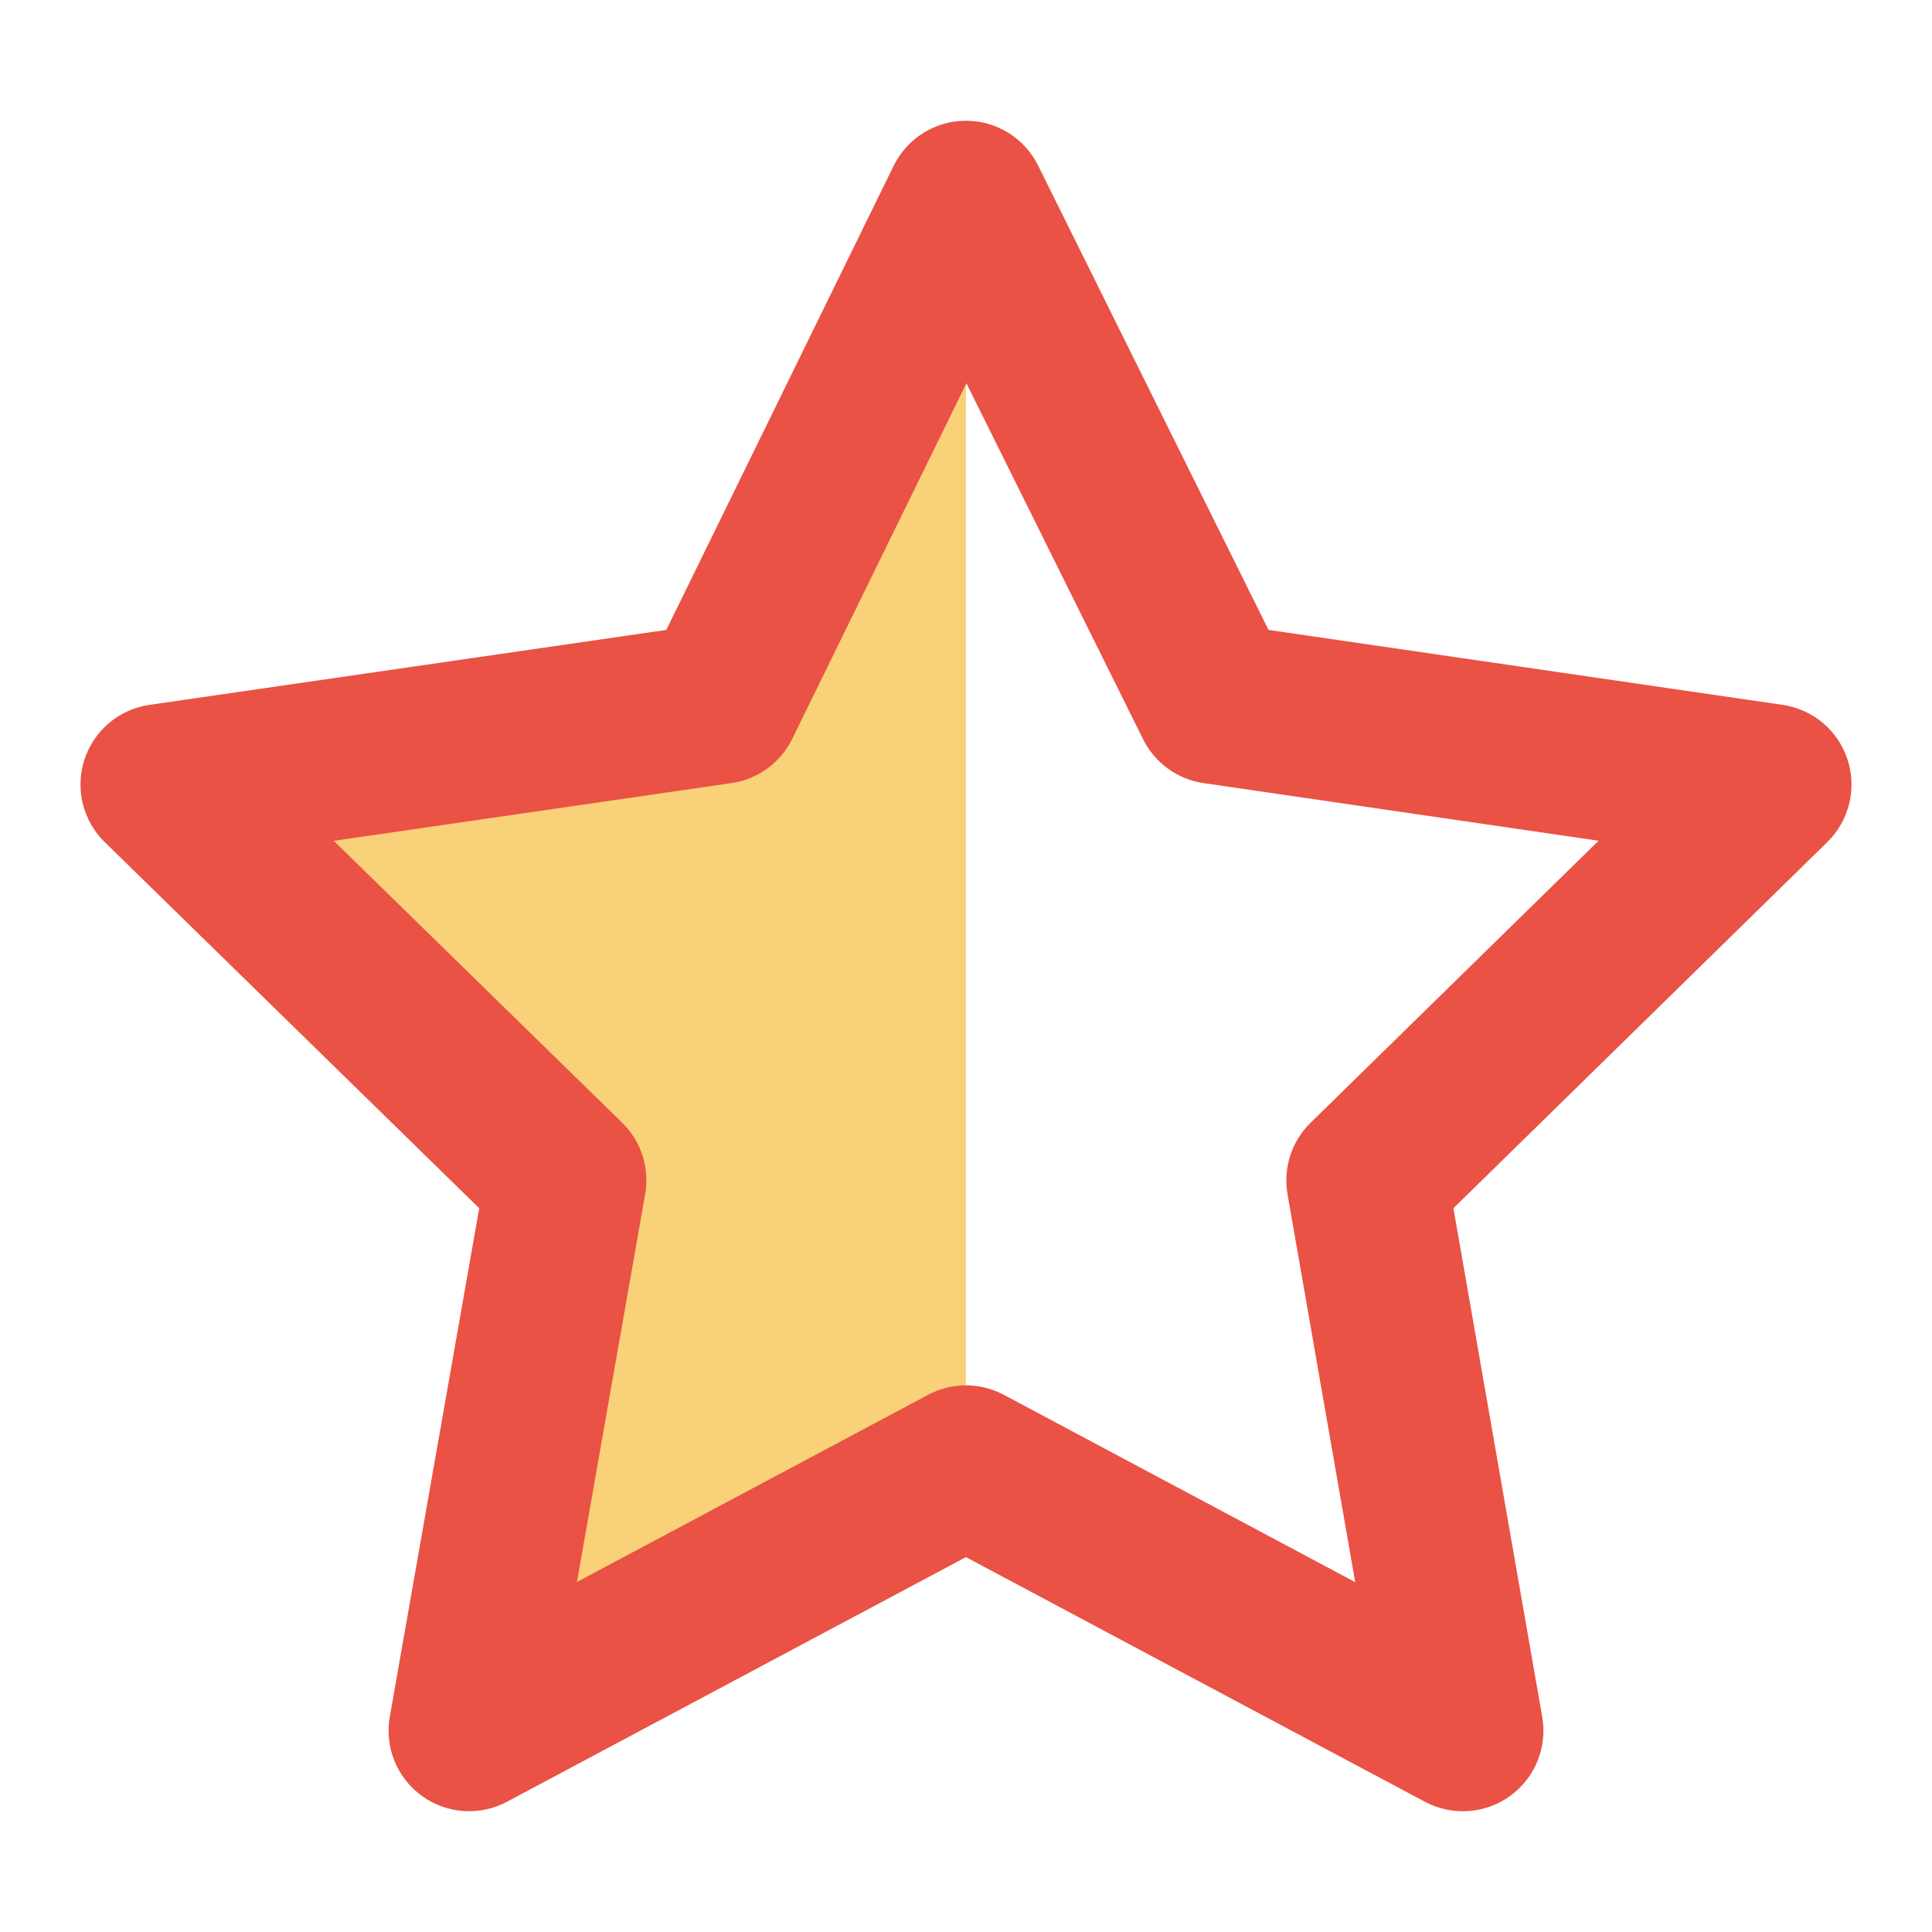
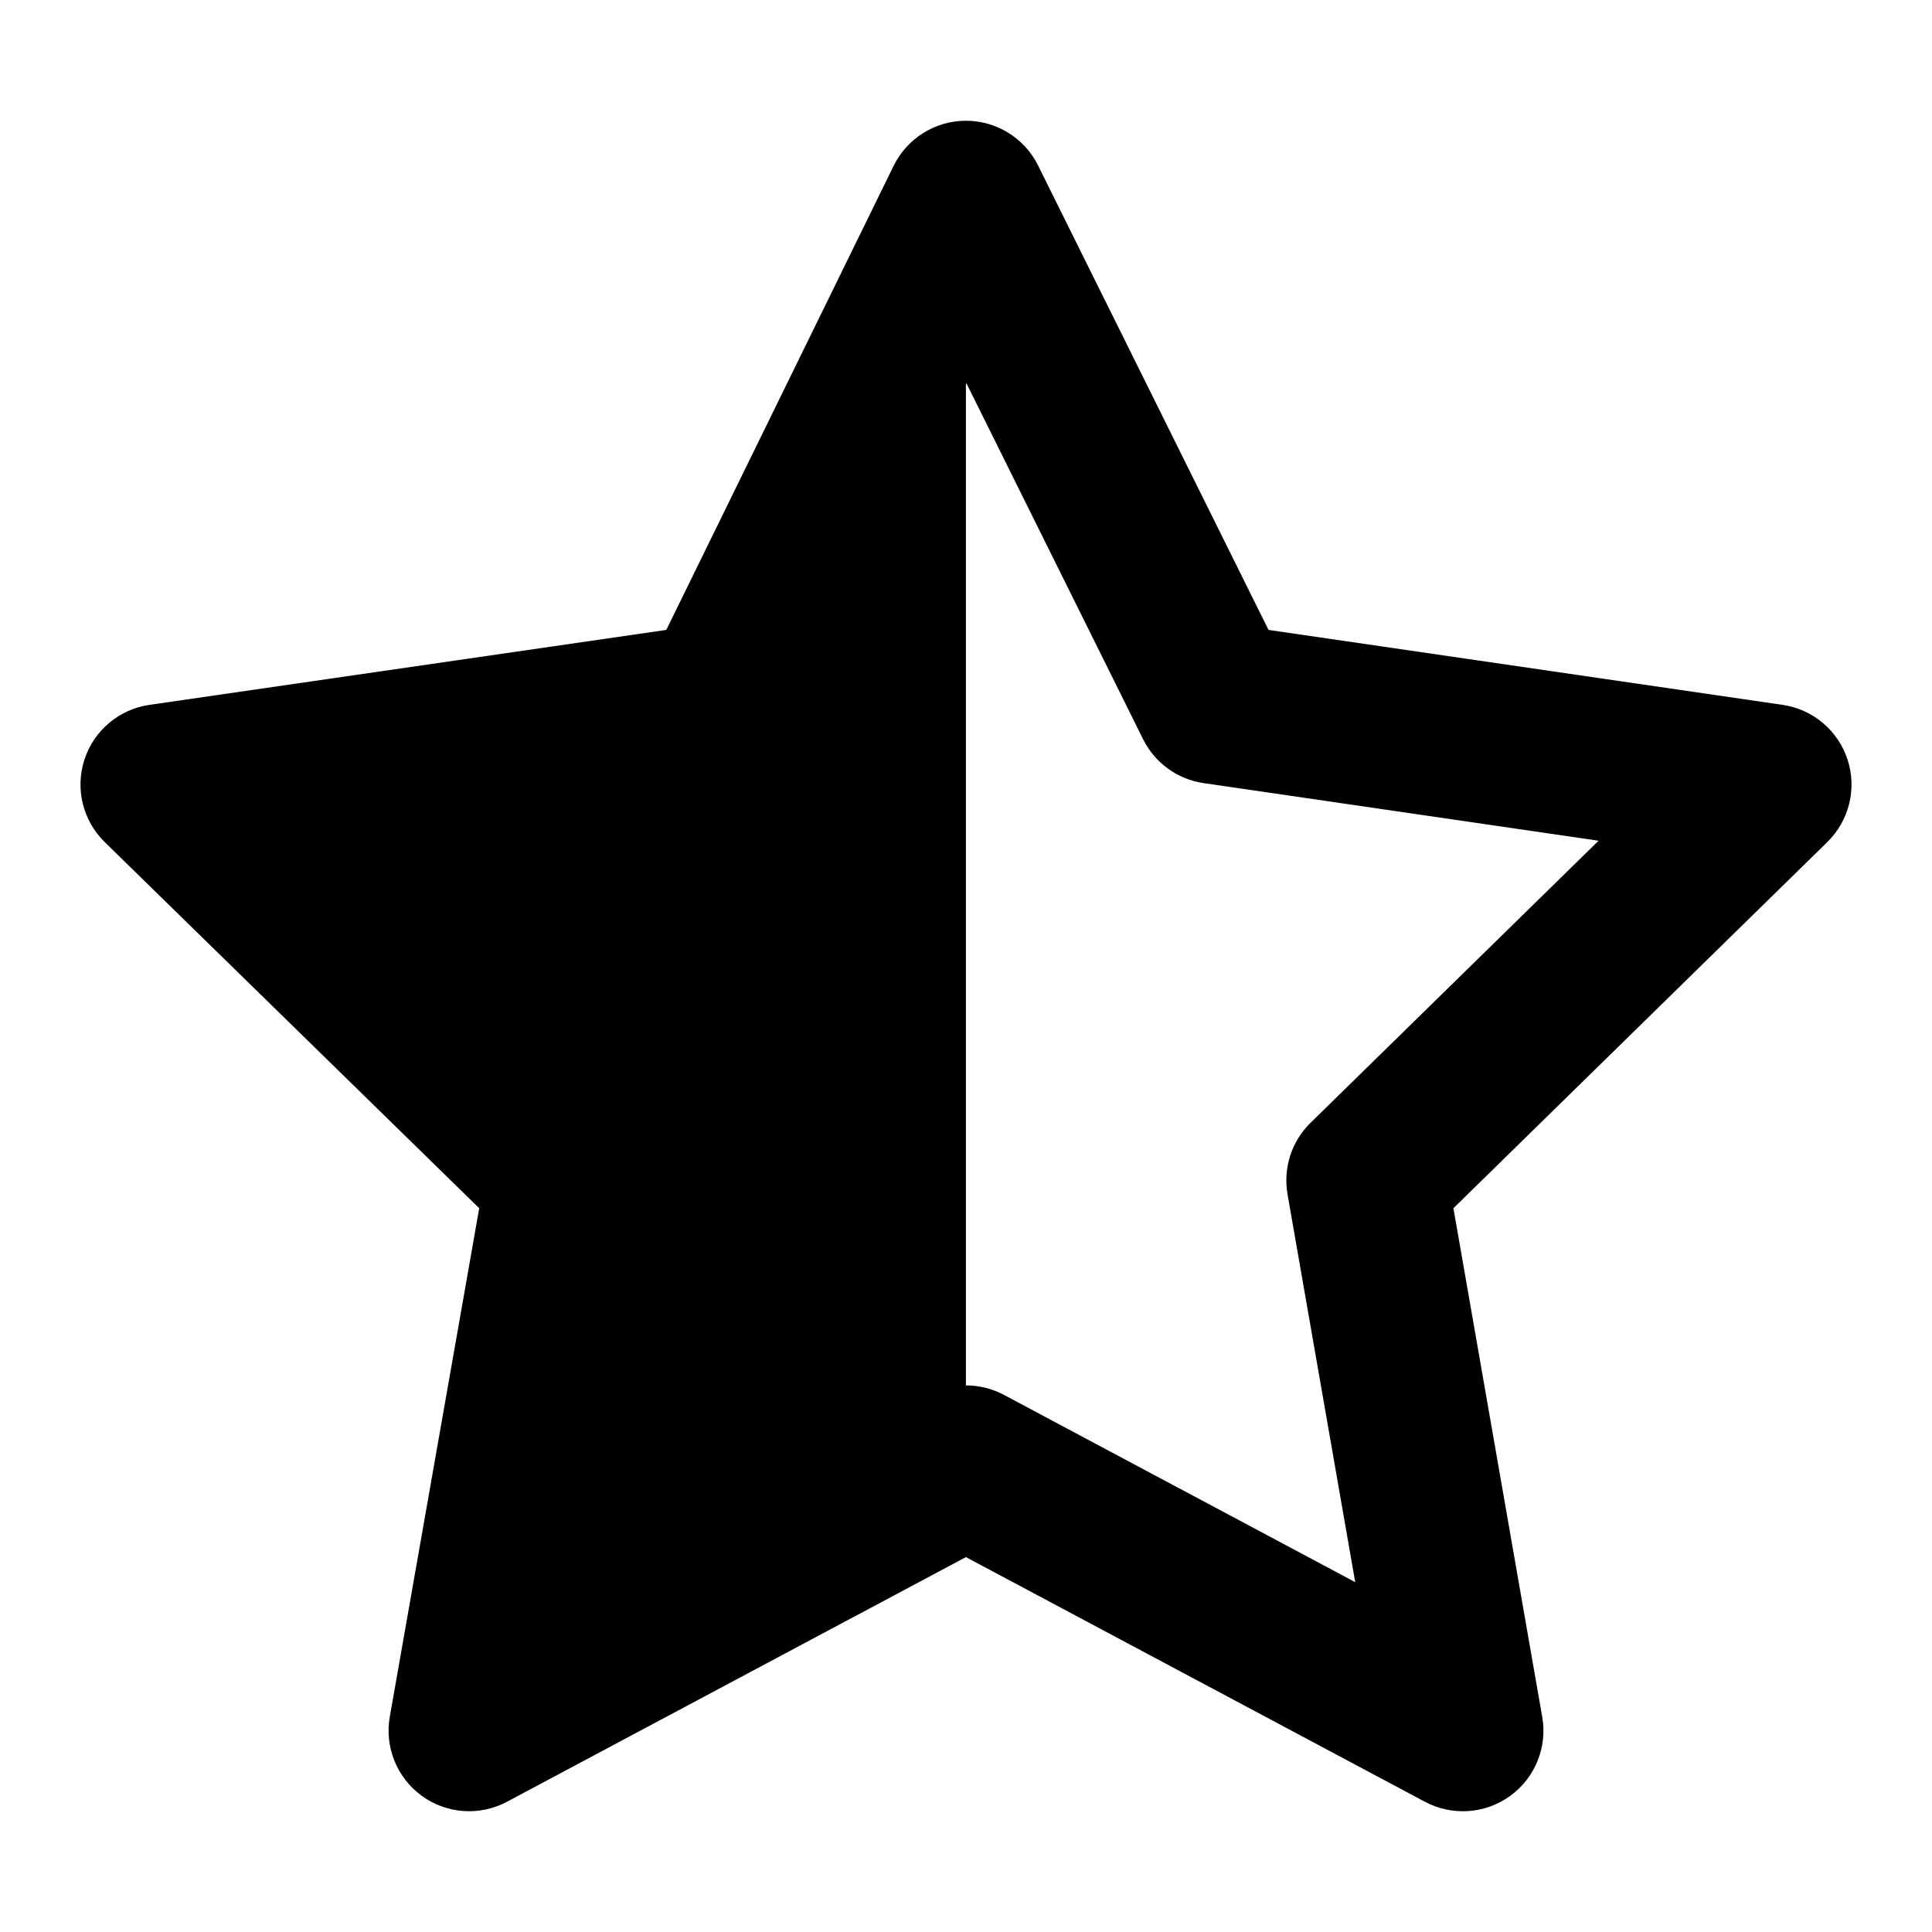
<svg xmlns="http://www.w3.org/2000/svg" width="24" height="24" viewBox="0 0 24 24" fill="none">
-   <path d="M11.999 2.5L8.943 8.739L2 9.746L7.029 14.662L5.827 21.5L11.999 18.21V2.5Z" fill="#F8D178" />
-   <path fill-rule="evenodd" clip-rule="evenodd" d="M11.997 1.5C12.377 1.499 12.726 1.714 12.895 2.055L15.758 7.825L22.144 8.756C22.52 8.811 22.833 9.074 22.951 9.436C23.069 9.797 22.971 10.194 22.7 10.46L18.055 15.009L19.158 21.328C19.224 21.705 19.069 22.086 18.759 22.31C18.45 22.534 18.04 22.562 17.702 22.383L11.999 19.343L6.298 22.382C5.96 22.562 5.55 22.534 5.24 22.309C4.931 22.085 4.776 21.703 4.842 21.327L5.953 15.009L1.301 10.461C1.029 10.195 0.931 9.797 1.049 9.436C1.167 9.074 1.48 8.81 1.857 8.756L8.277 7.825L11.101 2.06C11.269 1.718 11.616 1.501 11.997 1.5ZM12.005 4.761L9.841 9.179C9.696 9.475 9.413 9.681 9.086 9.728L4.146 10.445L7.729 13.947C7.965 14.178 8.072 14.511 8.014 14.836L7.167 19.652L11.529 17.327C11.823 17.17 12.176 17.17 12.47 17.327L16.835 19.654L15.994 14.835C15.938 14.51 16.044 14.178 16.28 13.948L19.858 10.444L14.951 9.728C14.627 9.681 14.346 9.477 14.2 9.183L12.005 4.761Z" fill="#E95244" />
+   <path fill-rule="evenodd" clip-rule="evenodd" d="M12.895 2.055C12.726 1.714 12.377 1.499 11.997 1.5C11.616 1.501 11.269 1.718 11.101 2.06L8.277 7.825L1.857 8.756C1.48 8.81 1.167 9.074 1.049 9.436C0.931 9.797 1.029 10.195 1.301 10.461L5.953 15.009L4.842 21.327C4.776 21.703 4.931 22.085 5.24 22.309C5.55 22.534 5.96 22.562 6.298 22.382L11.999 19.343L17.702 22.383C18.04 22.562 18.45 22.534 18.759 22.31C19.069 22.086 19.224 21.705 19.158 21.328L18.055 15.009L22.7 10.46C22.971 10.194 23.069 9.797 22.951 9.436C22.833 9.074 22.52 8.811 22.144 8.756L15.758 7.825L12.895 2.055ZM11.999 4.773L12.005 4.761L14.2 9.183C14.346 9.477 14.627 9.681 14.951 9.728L19.858 10.444L16.28 13.948C16.044 14.178 15.938 14.51 15.994 14.835L16.835 19.654L12.47 17.327C12.323 17.249 12.161 17.21 11.999 17.21V4.773Z" fill="black" />
</svg>
